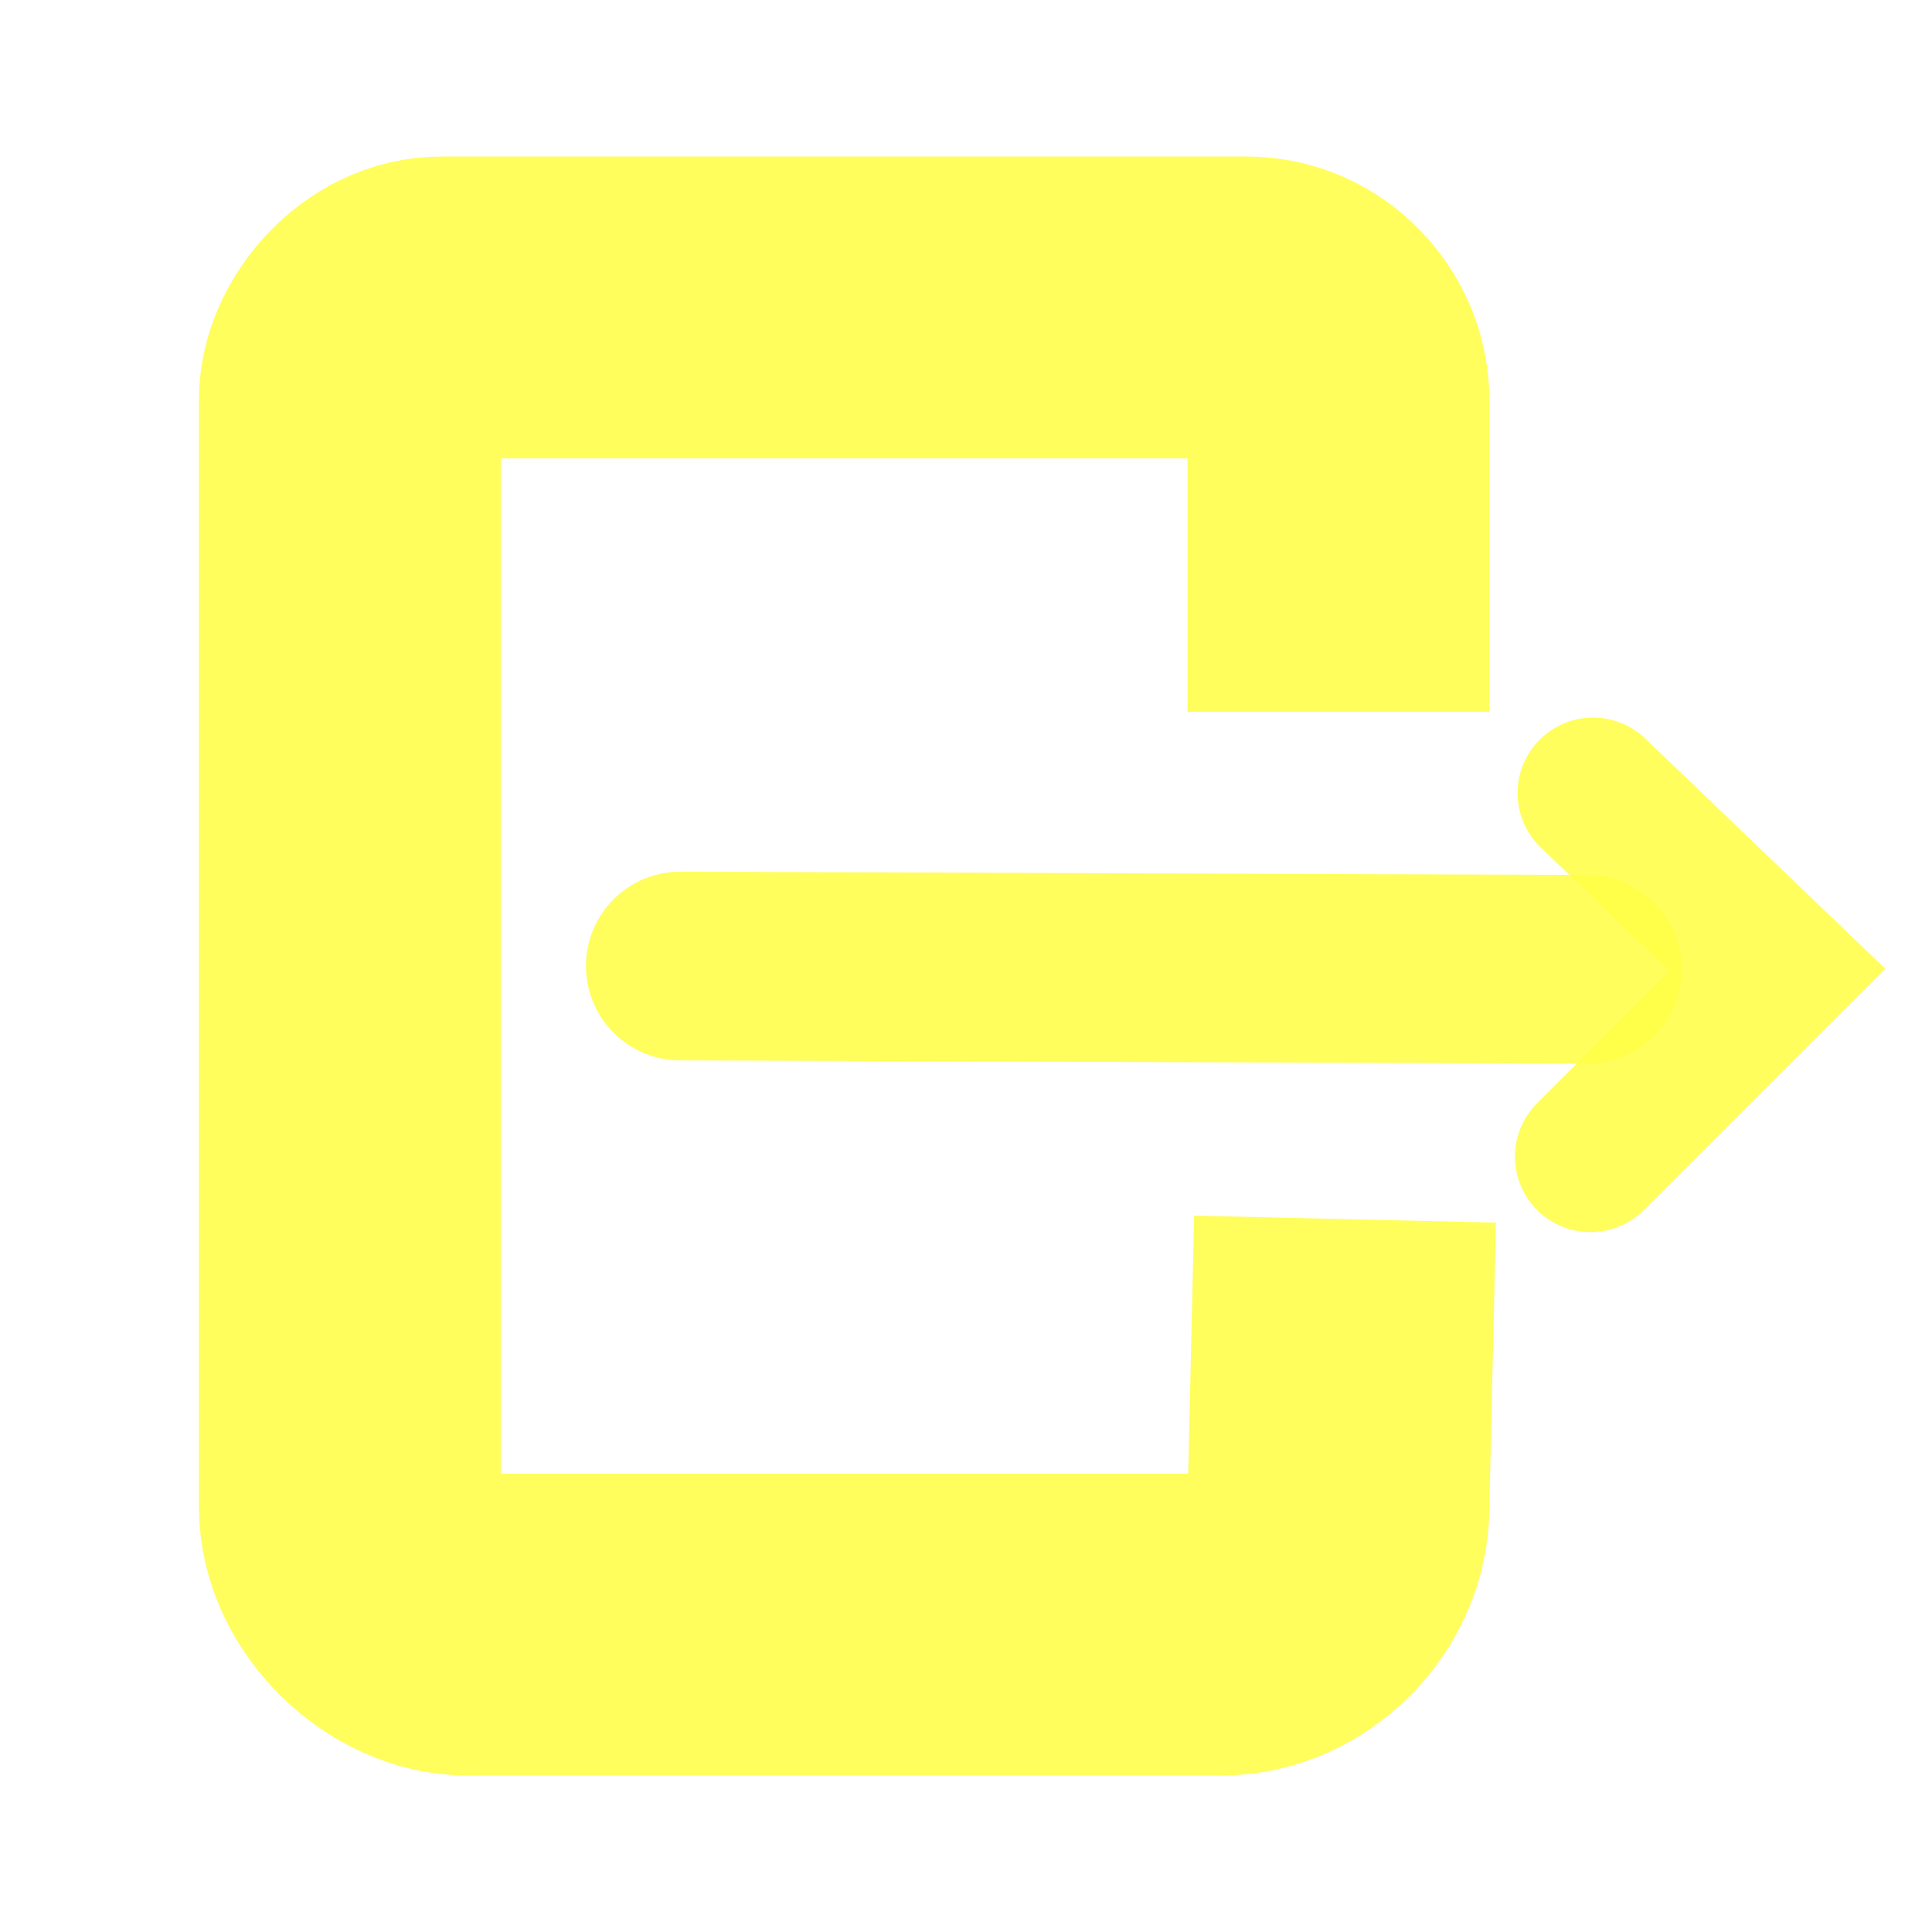
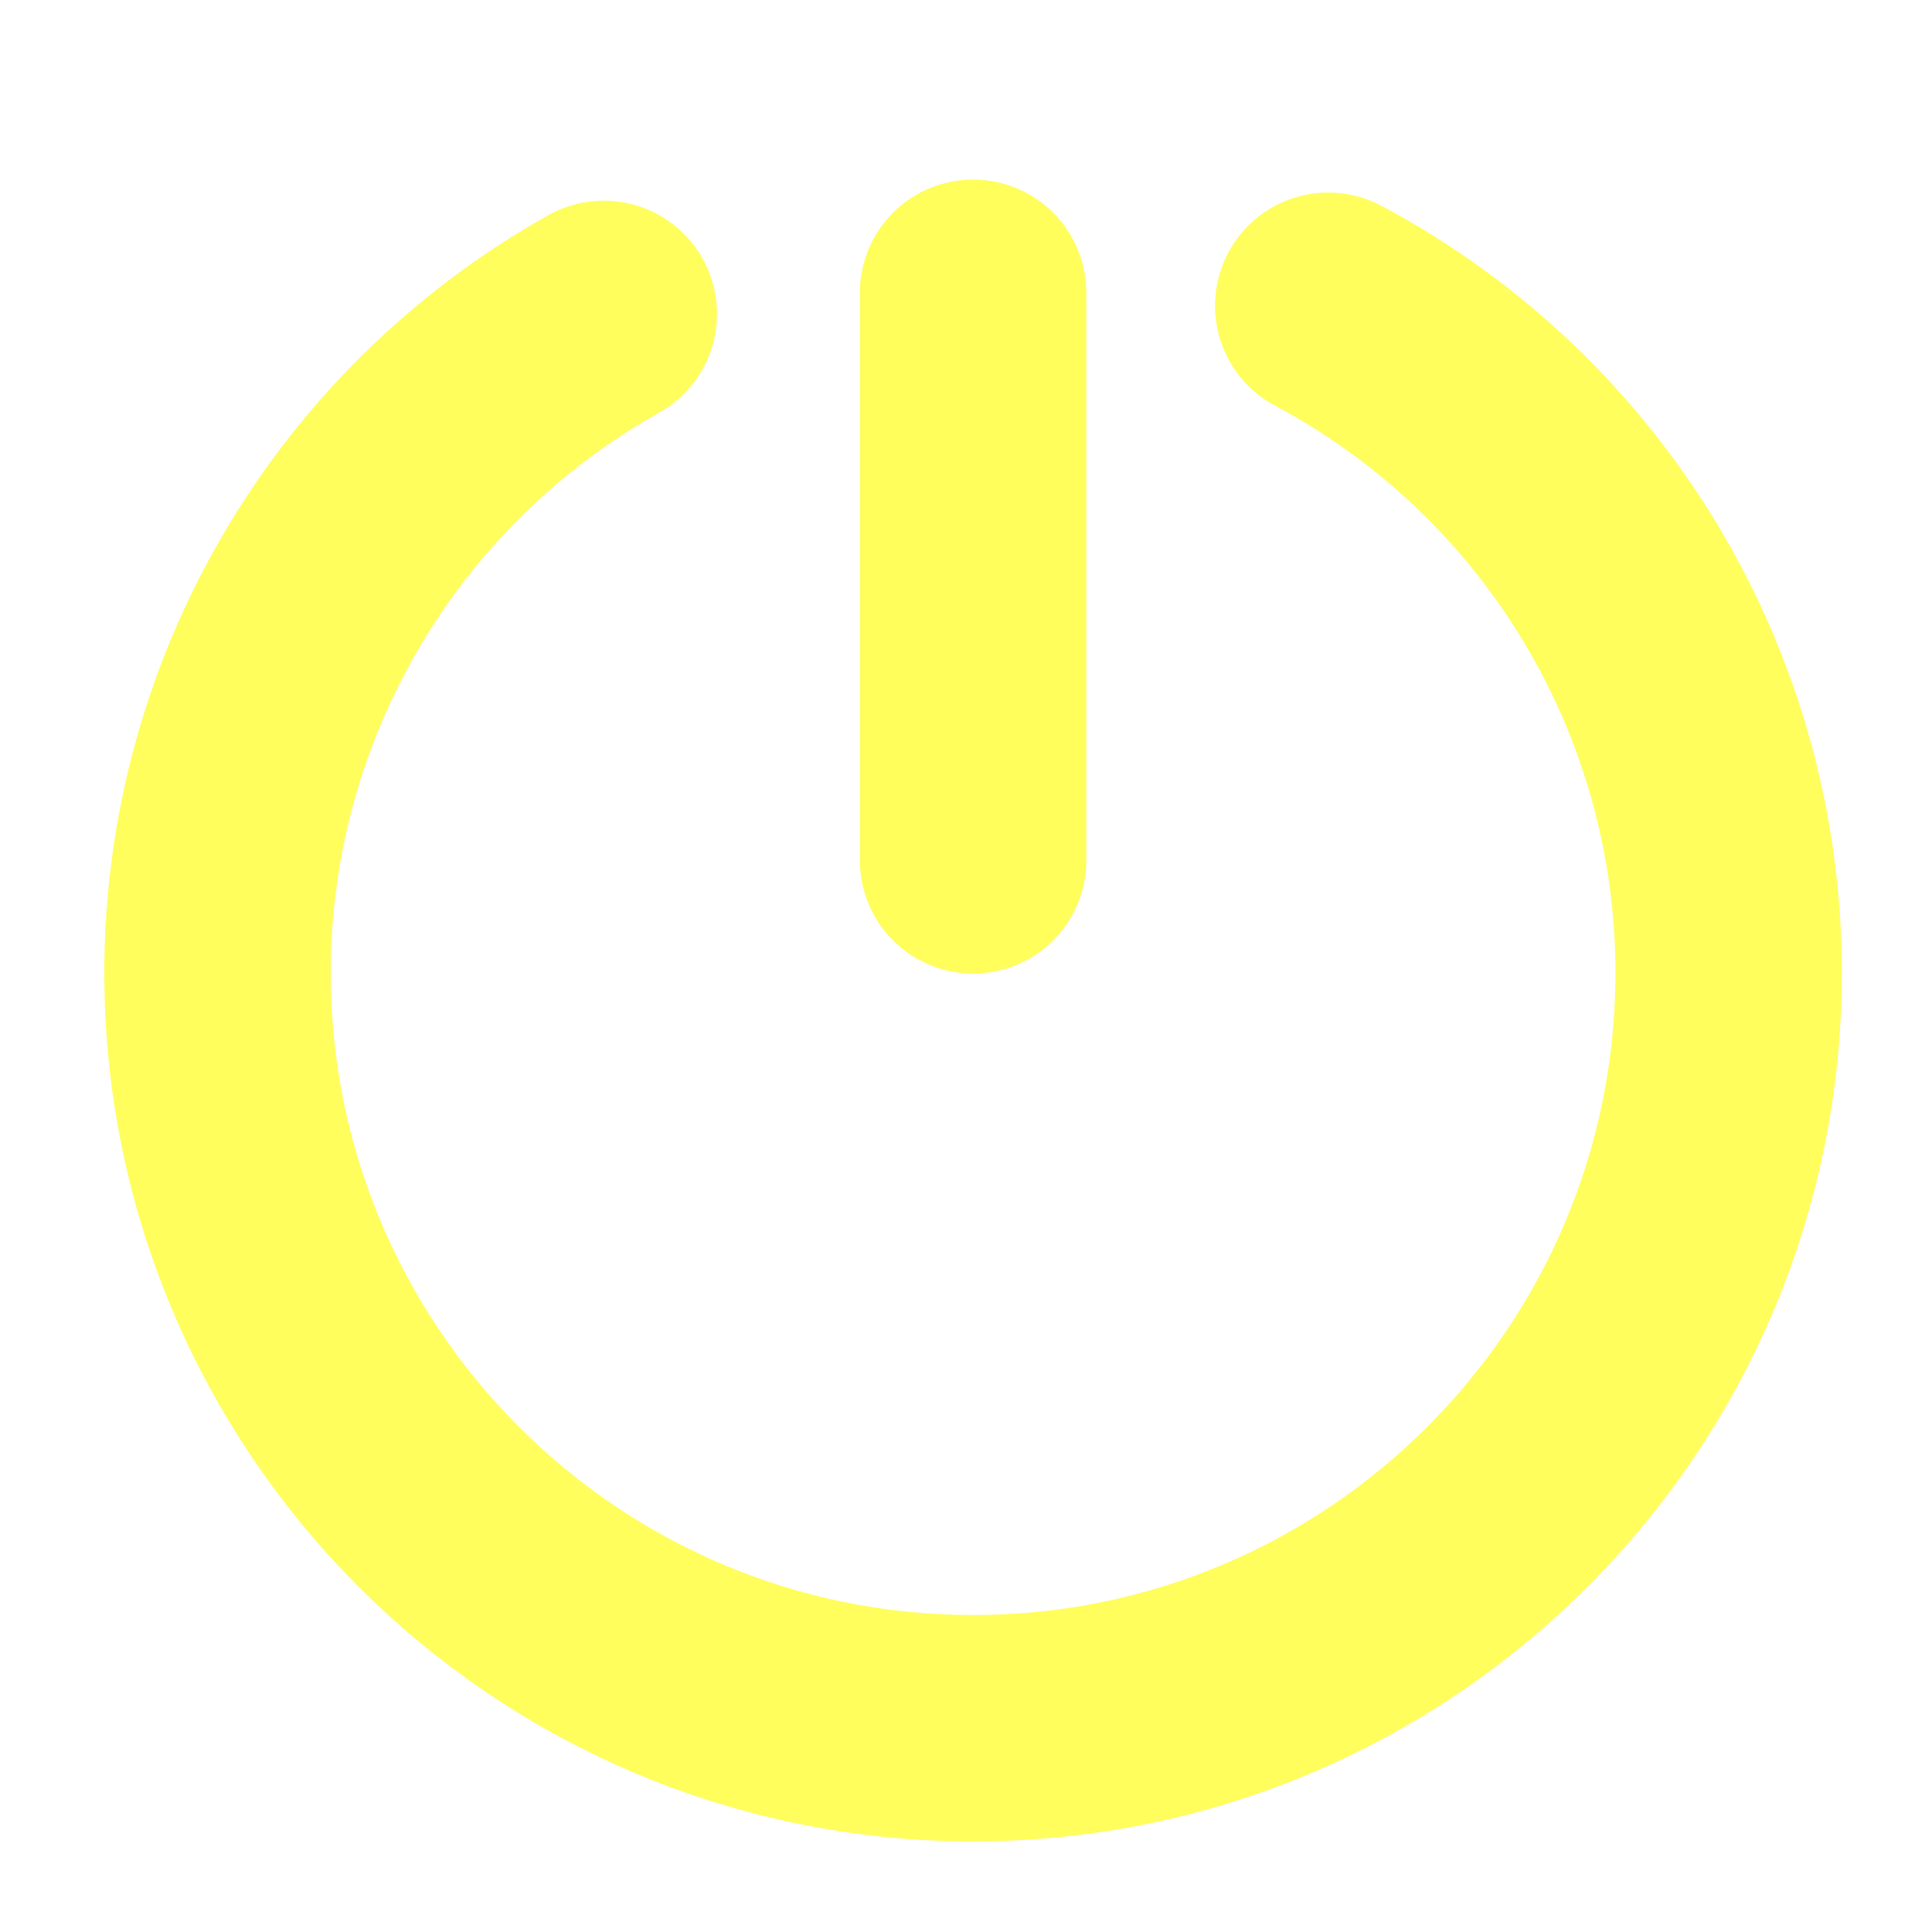
<svg xmlns="http://www.w3.org/2000/svg" width="256" height="256" viewBox="0 0 67.733 67.733" version="1.1" id="svg1690">
  <defs id="defs1687" />
  <g id="layer1">
-     <path style="fill:none;stroke:#fffe47;stroke-width:10.583;stroke-linecap:square;stroke-linejoin:bevel;stroke-dasharray:none;stroke-opacity:0.88" d="m 46.923,19.664 v -5.659 c -10e-7,-1.656 -1.381,-3.226 -3.226,-3.226 H 15.493 c -1.75,-0.016 -3.226,1.74 -3.226,3.226 v 38.836 c 0,2.128 2.096,4.113 4.113,4.113 h 26.429 c 2.219,0 4.113,-1.968 4.113,-4.113 l 0.111,-4.81" id="path1843" />
-     <g id="g2328" style="stroke:#fffe47;stroke-opacity:0.88">
-       <path style="fill:none;stroke:#fffe47;stroke-width:6.615;stroke-linecap:round;stroke-linejoin:miter;stroke-dasharray:none;stroke-opacity:0.88" d="m 23.85,33.867 31.797,0.114" id="path2213" />
-       <path style="fill:none;stroke:#fffe47;stroke-width:5.292;stroke-linecap:round;stroke-linejoin:miter;stroke-dasharray:none;stroke-opacity:0.88" d="m 55.85,27.803 6.46,6.195 -6.552,6.552" id="path2219" />
-     </g>
+     <path id="path7217" style="fill:none;fill-opacity:0.88;stroke:#fffe47;stroke-width:7.938;stroke-linecap:round;stroke-linejoin:round;stroke-dasharray:none;stroke-opacity:0.88;paint-order:normal" d="M 21.167,11.004 C 12.809,15.687 7.631,24.518 7.626,34.099 7.626,48.728 19.485,60.587 34.115,60.588 48.744,60.587 60.603,48.728 60.604,34.099 60.603,24.311 55.205,15.321 46.567,10.72" />
+     <path style="fill:none;stroke:#fffe46;stroke-width:7.938;stroke-linecap:round;stroke-linejoin:round;stroke-dasharray:none;stroke-opacity:0.882" d="m 34.115,10.264 0,19.898" id="path7538" />
  </g>
</svg>
